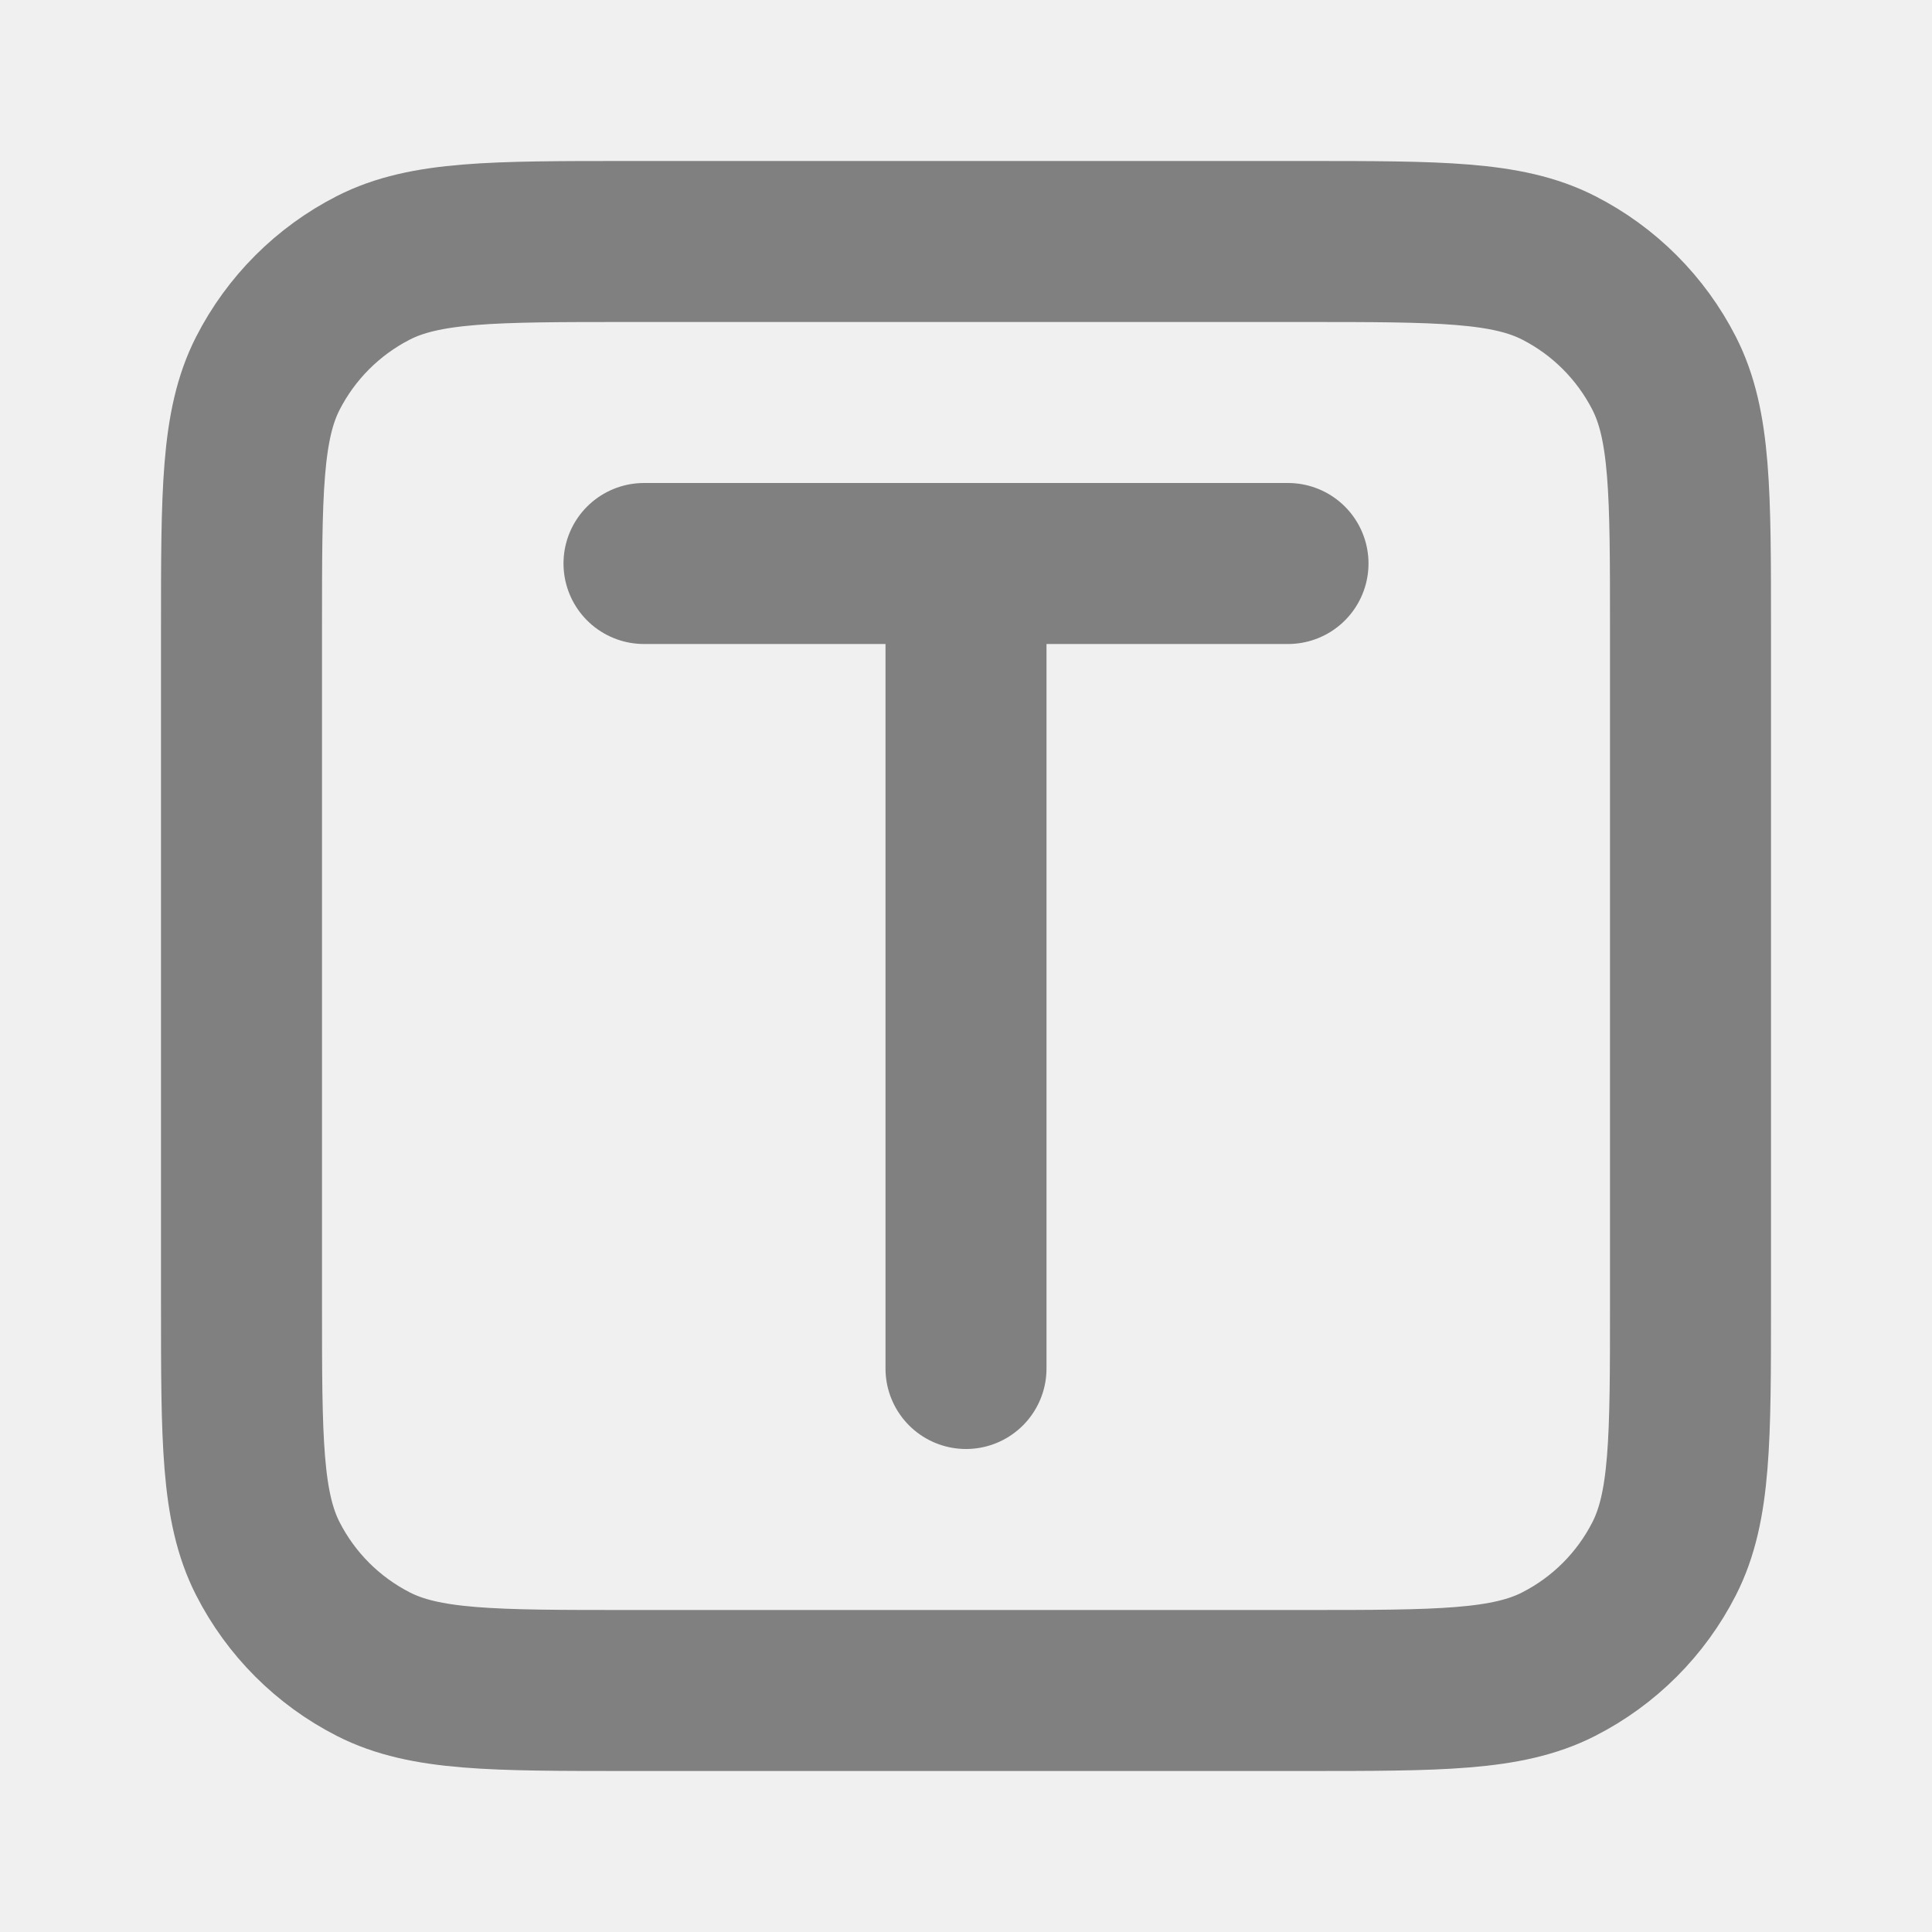
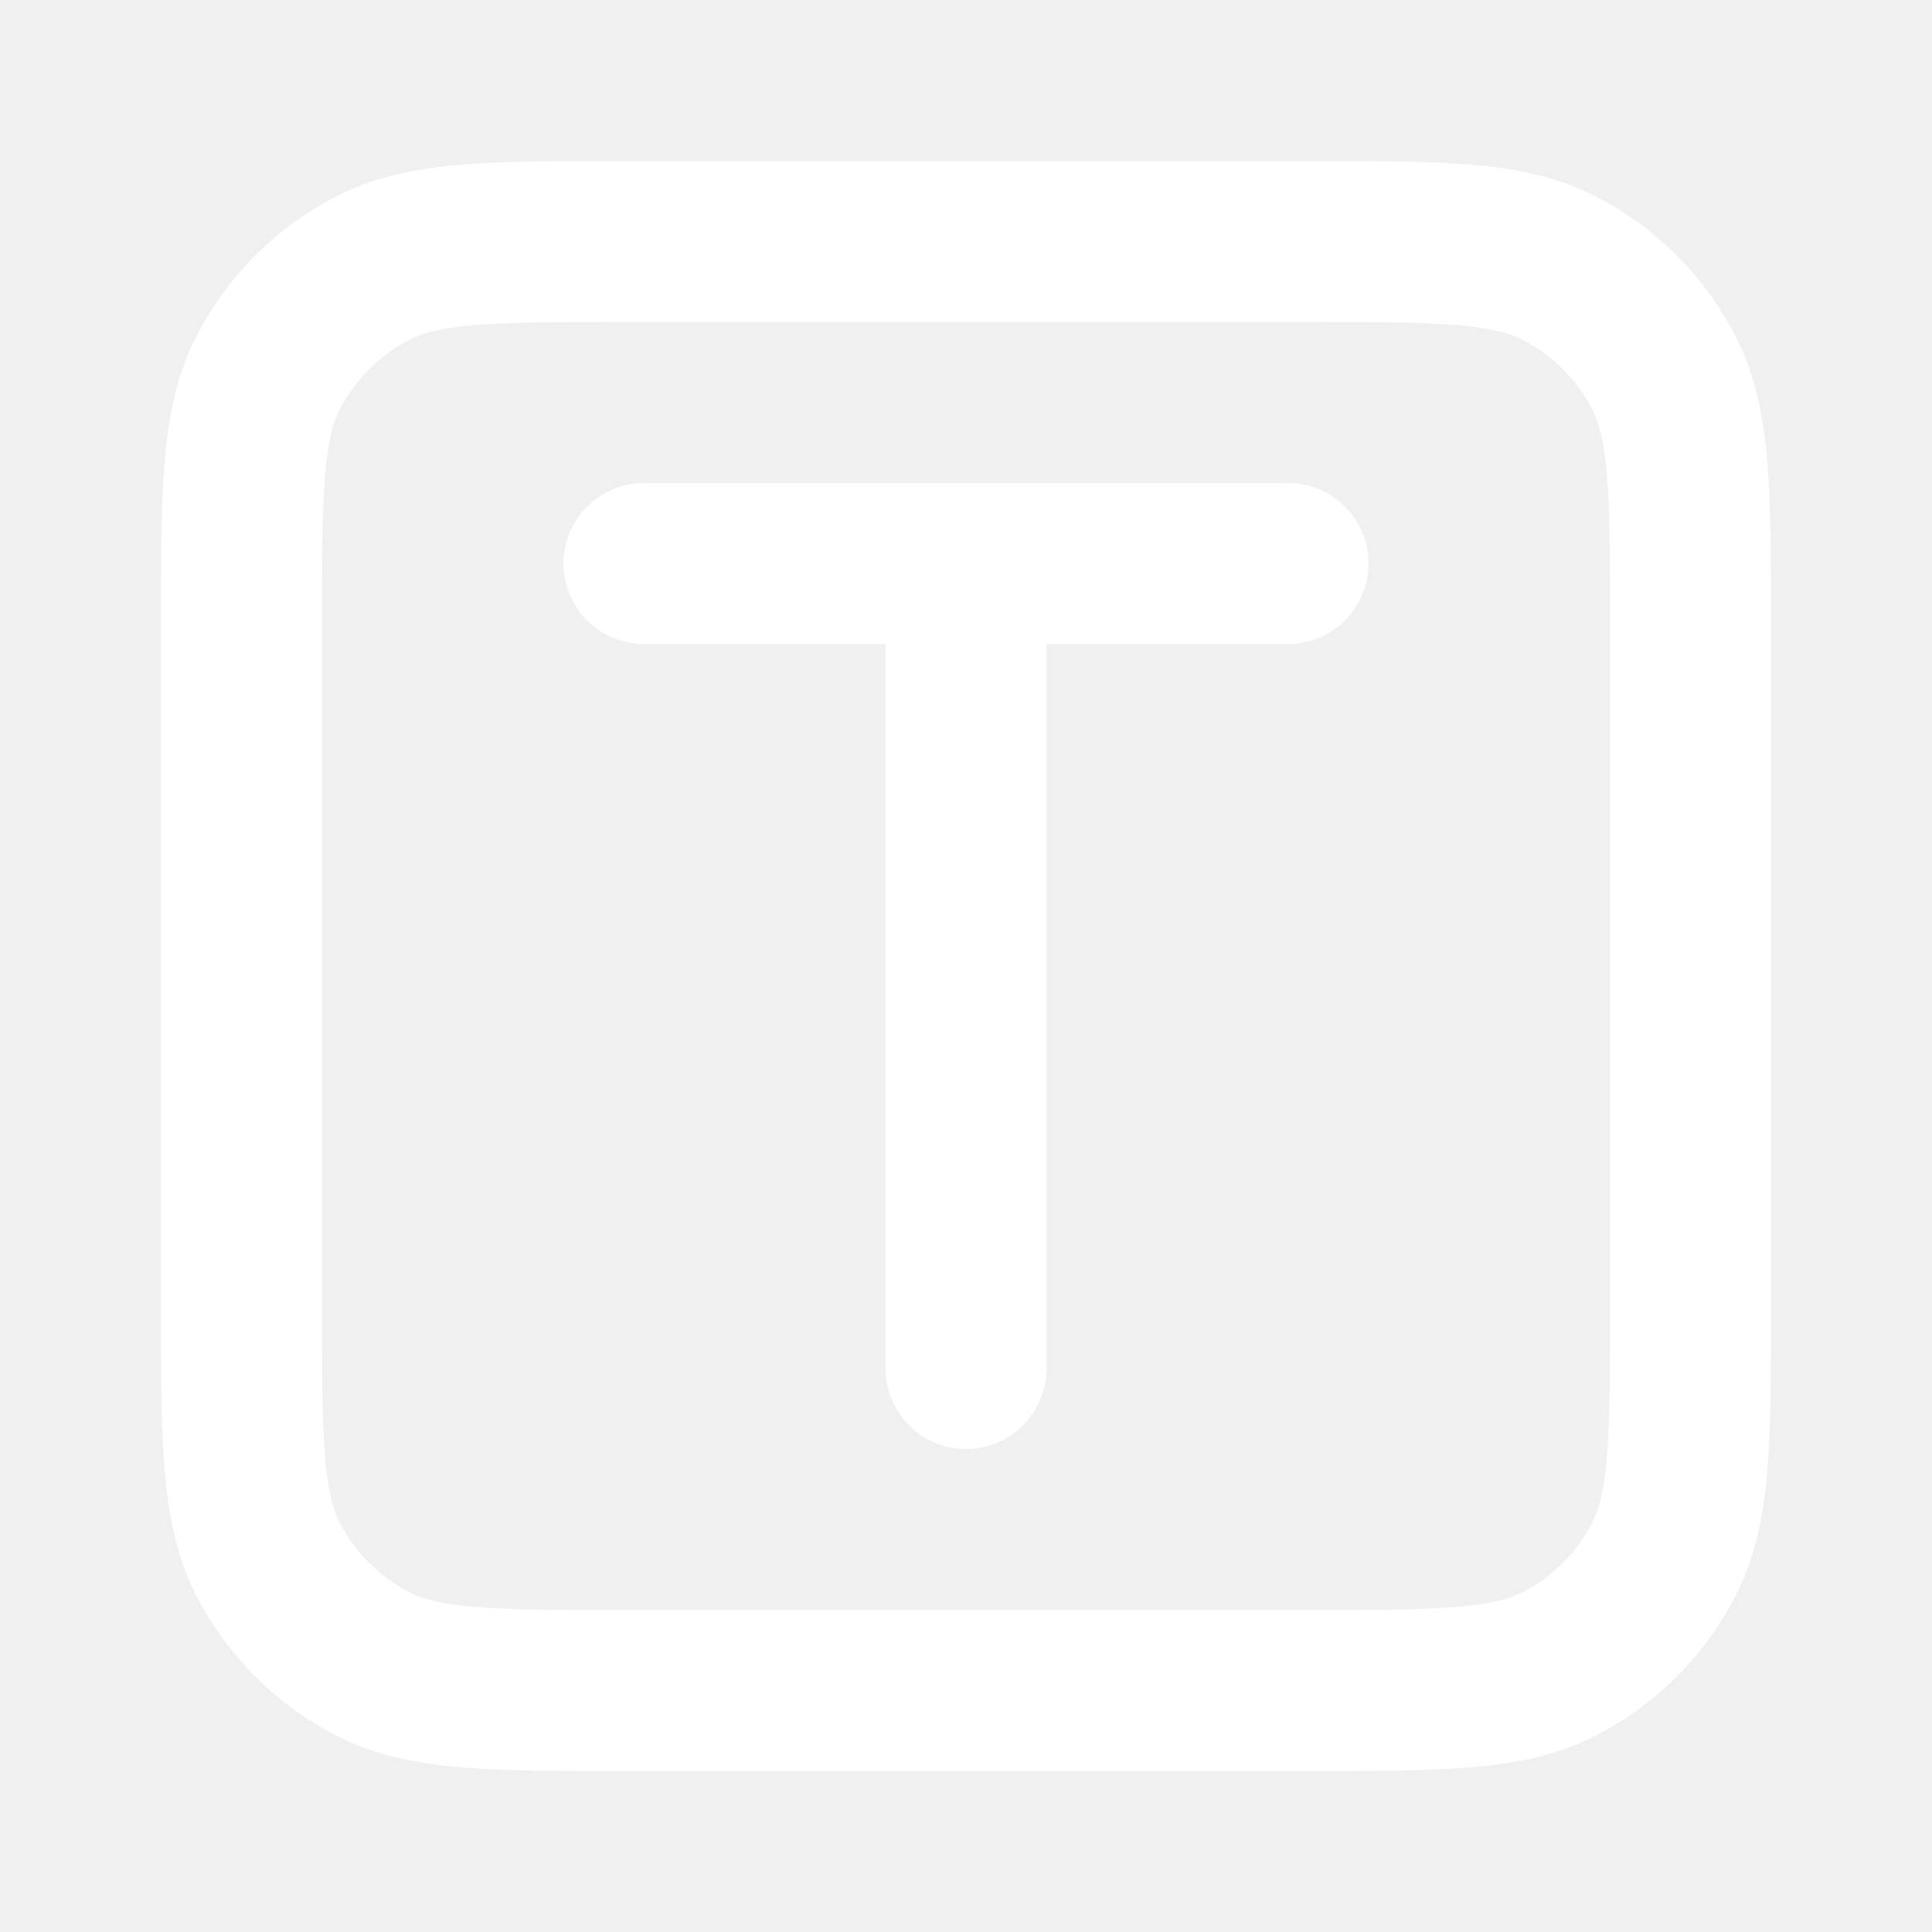
<svg xmlns="http://www.w3.org/2000/svg" width="800px" height="800px" viewBox="0 0 24 24" fill="none">
-   <path d="M8 7H16M12 7V17M7.8 21H16.2C17.88 21 18.72 21 19.362 20.673C19.927 20.385 20.385 19.927 20.673 19.362C21 18.72 21 17.88 21 16.2V7.8C21 6.12 21 5.28 20.673 4.638C20.385 4.074 19.927 3.615 19.362 3.327C18.72 3 17.88 3 16.2 3H7.8C6.12 3 5.28 3 4.638 3.327C4.074 3.615 3.615 4.074 3.327 4.638C3 5.28 3 6.12 3 7.8V16.2C3 17.88 3 18.72 3.327 19.362C3.615 19.927 4.074 20.385 4.638 20.673C5.28 21 6.12 21 7.8 21Z" stroke="gray" stroke-width="2" stroke-linecap="round" stroke-linejoin="round" />
+   <path d="M8 7H16M12 7V17M7.8 21H16.2C17.88 21 18.72 21 19.362 20.673C19.927 20.385 20.385 19.927 20.673 19.362C21 18.72 21 17.88 21 16.2V7.8C21 6.12 21 5.28 20.673 4.638C20.385 4.074 19.927 3.615 19.362 3.327C18.72 3 17.88 3 16.2 3H7.8C6.12 3 5.28 3 4.638 3.327C4.074 3.615 3.615 4.074 3.327 4.638C3 5.28 3 6.12 3 7.8V16.2C3 17.88 3 18.72 3.327 19.362C3.615 19.927 4.074 20.385 4.638 20.673C5.28 21 6.12 21 7.8 21Z" stroke="white" stroke-width="2" stroke-linecap="round" stroke-linejoin="round" />
</svg>
